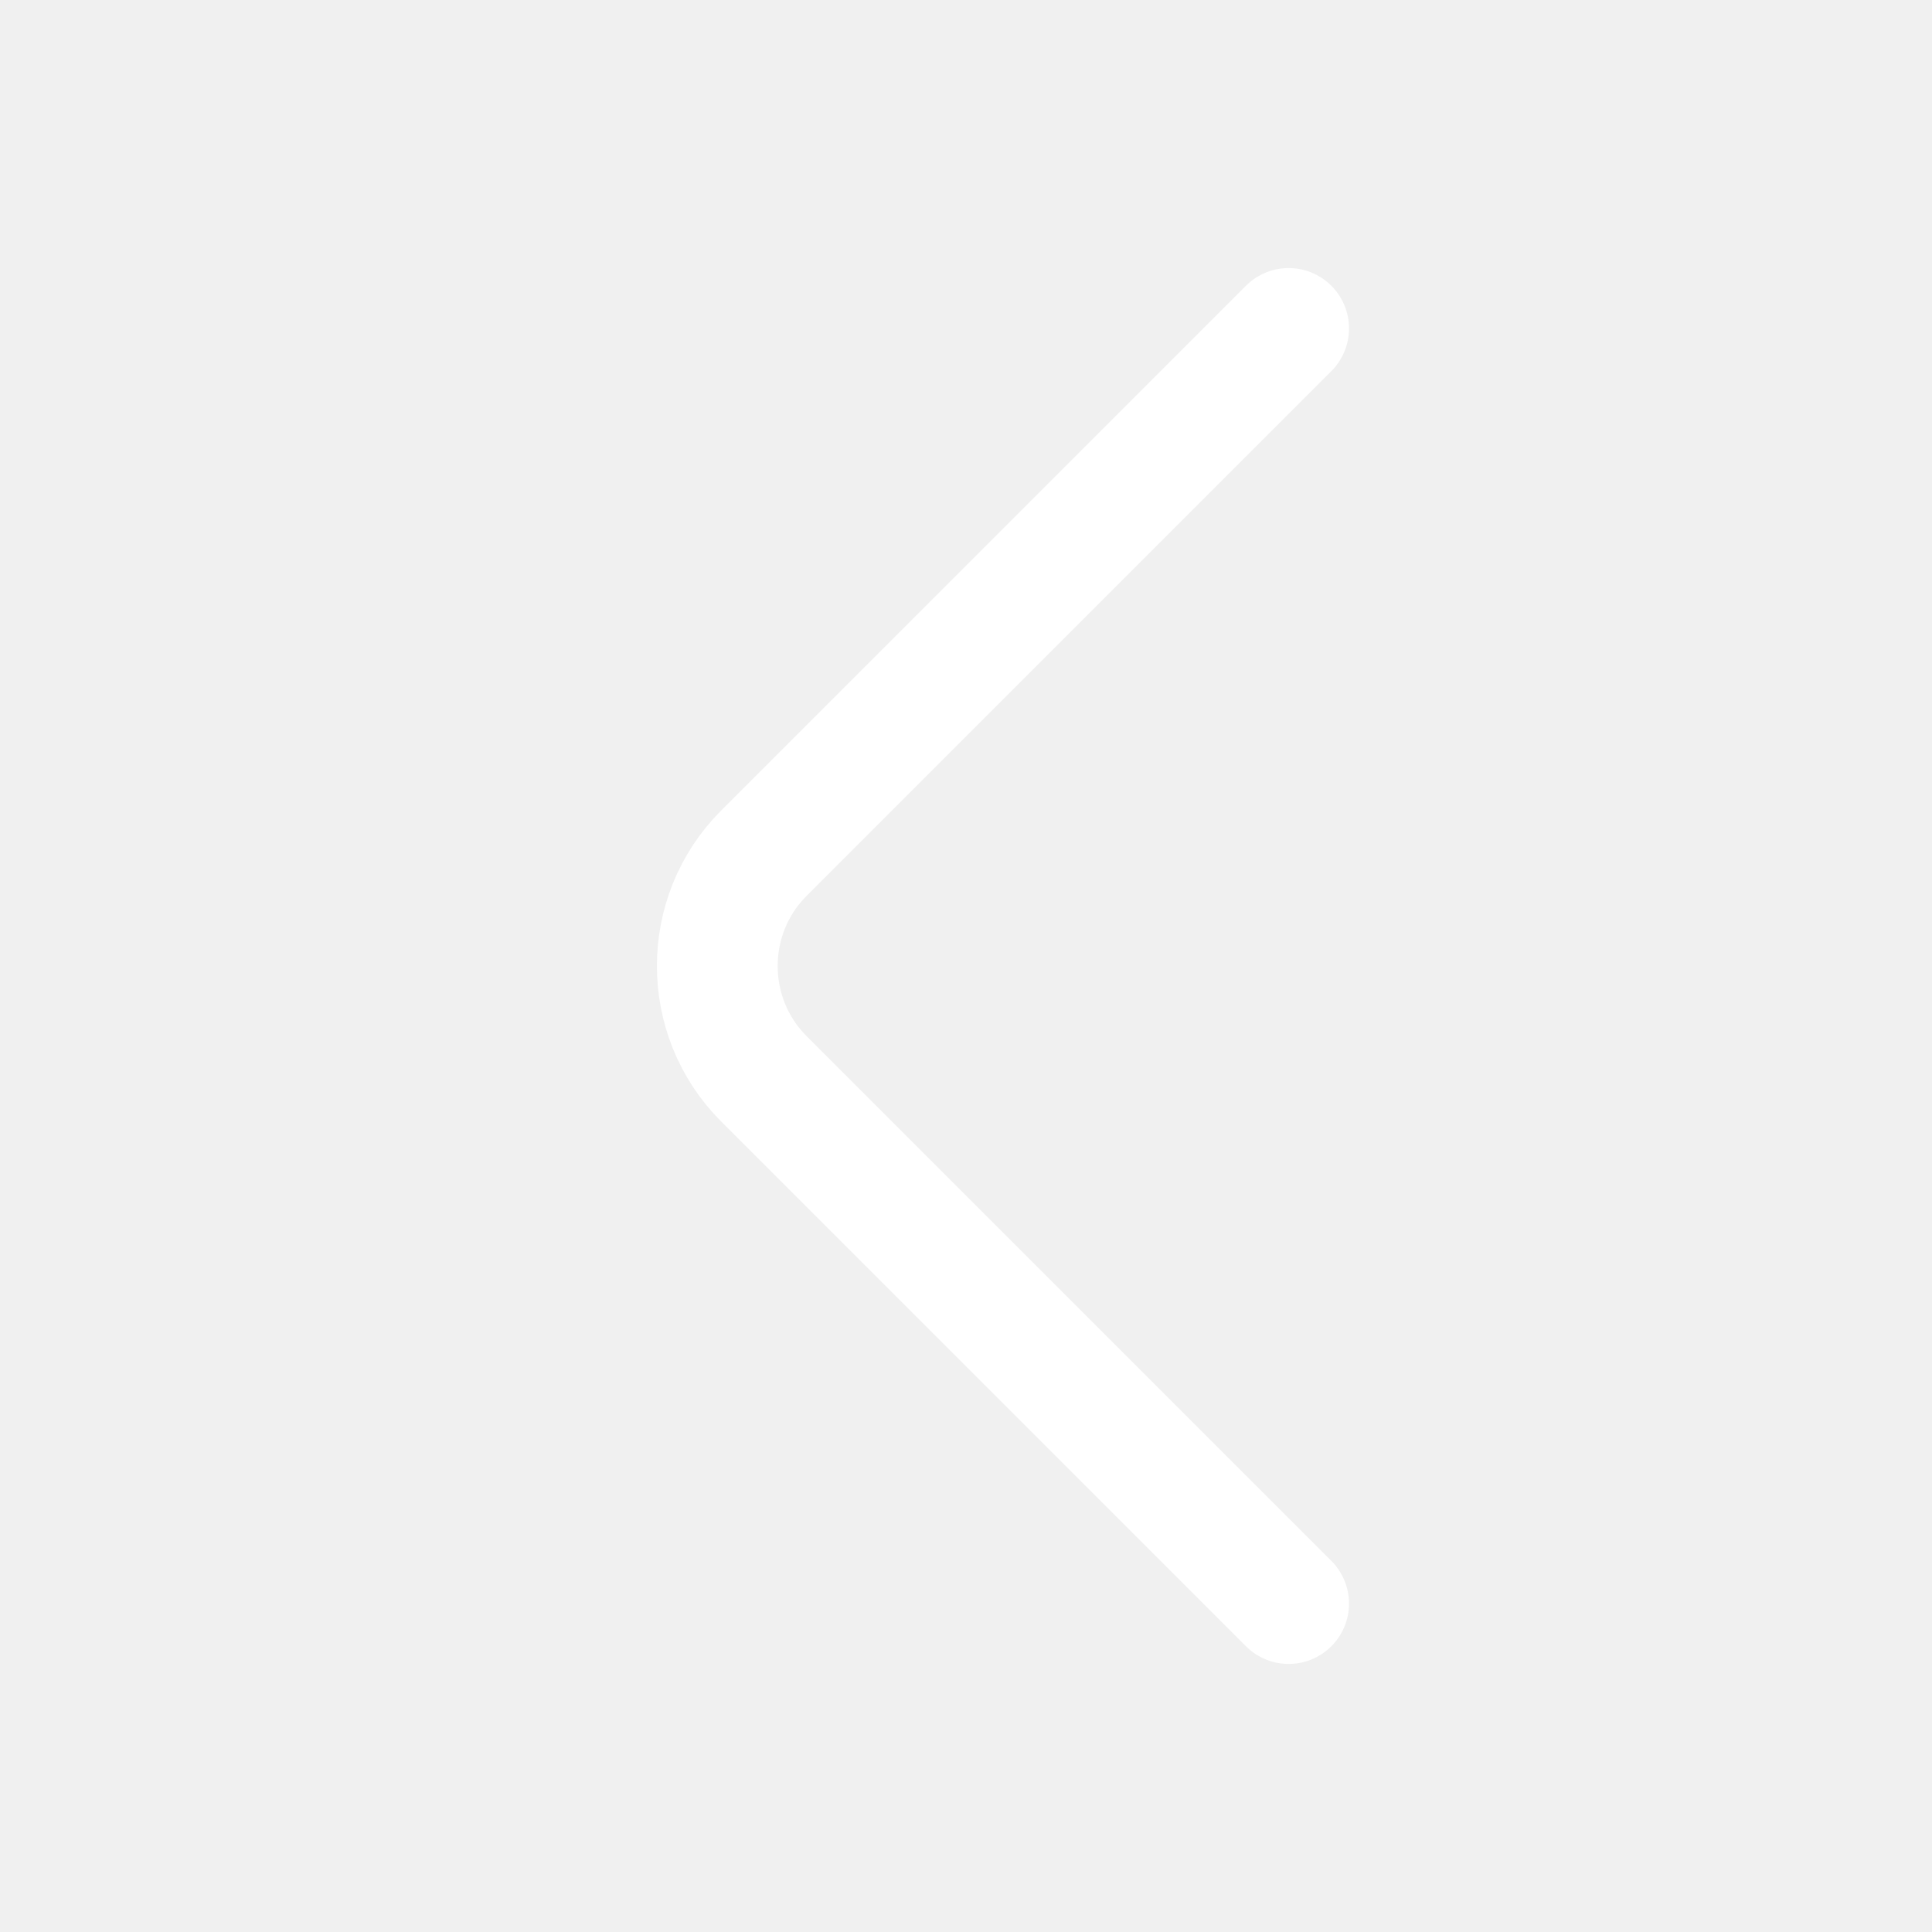
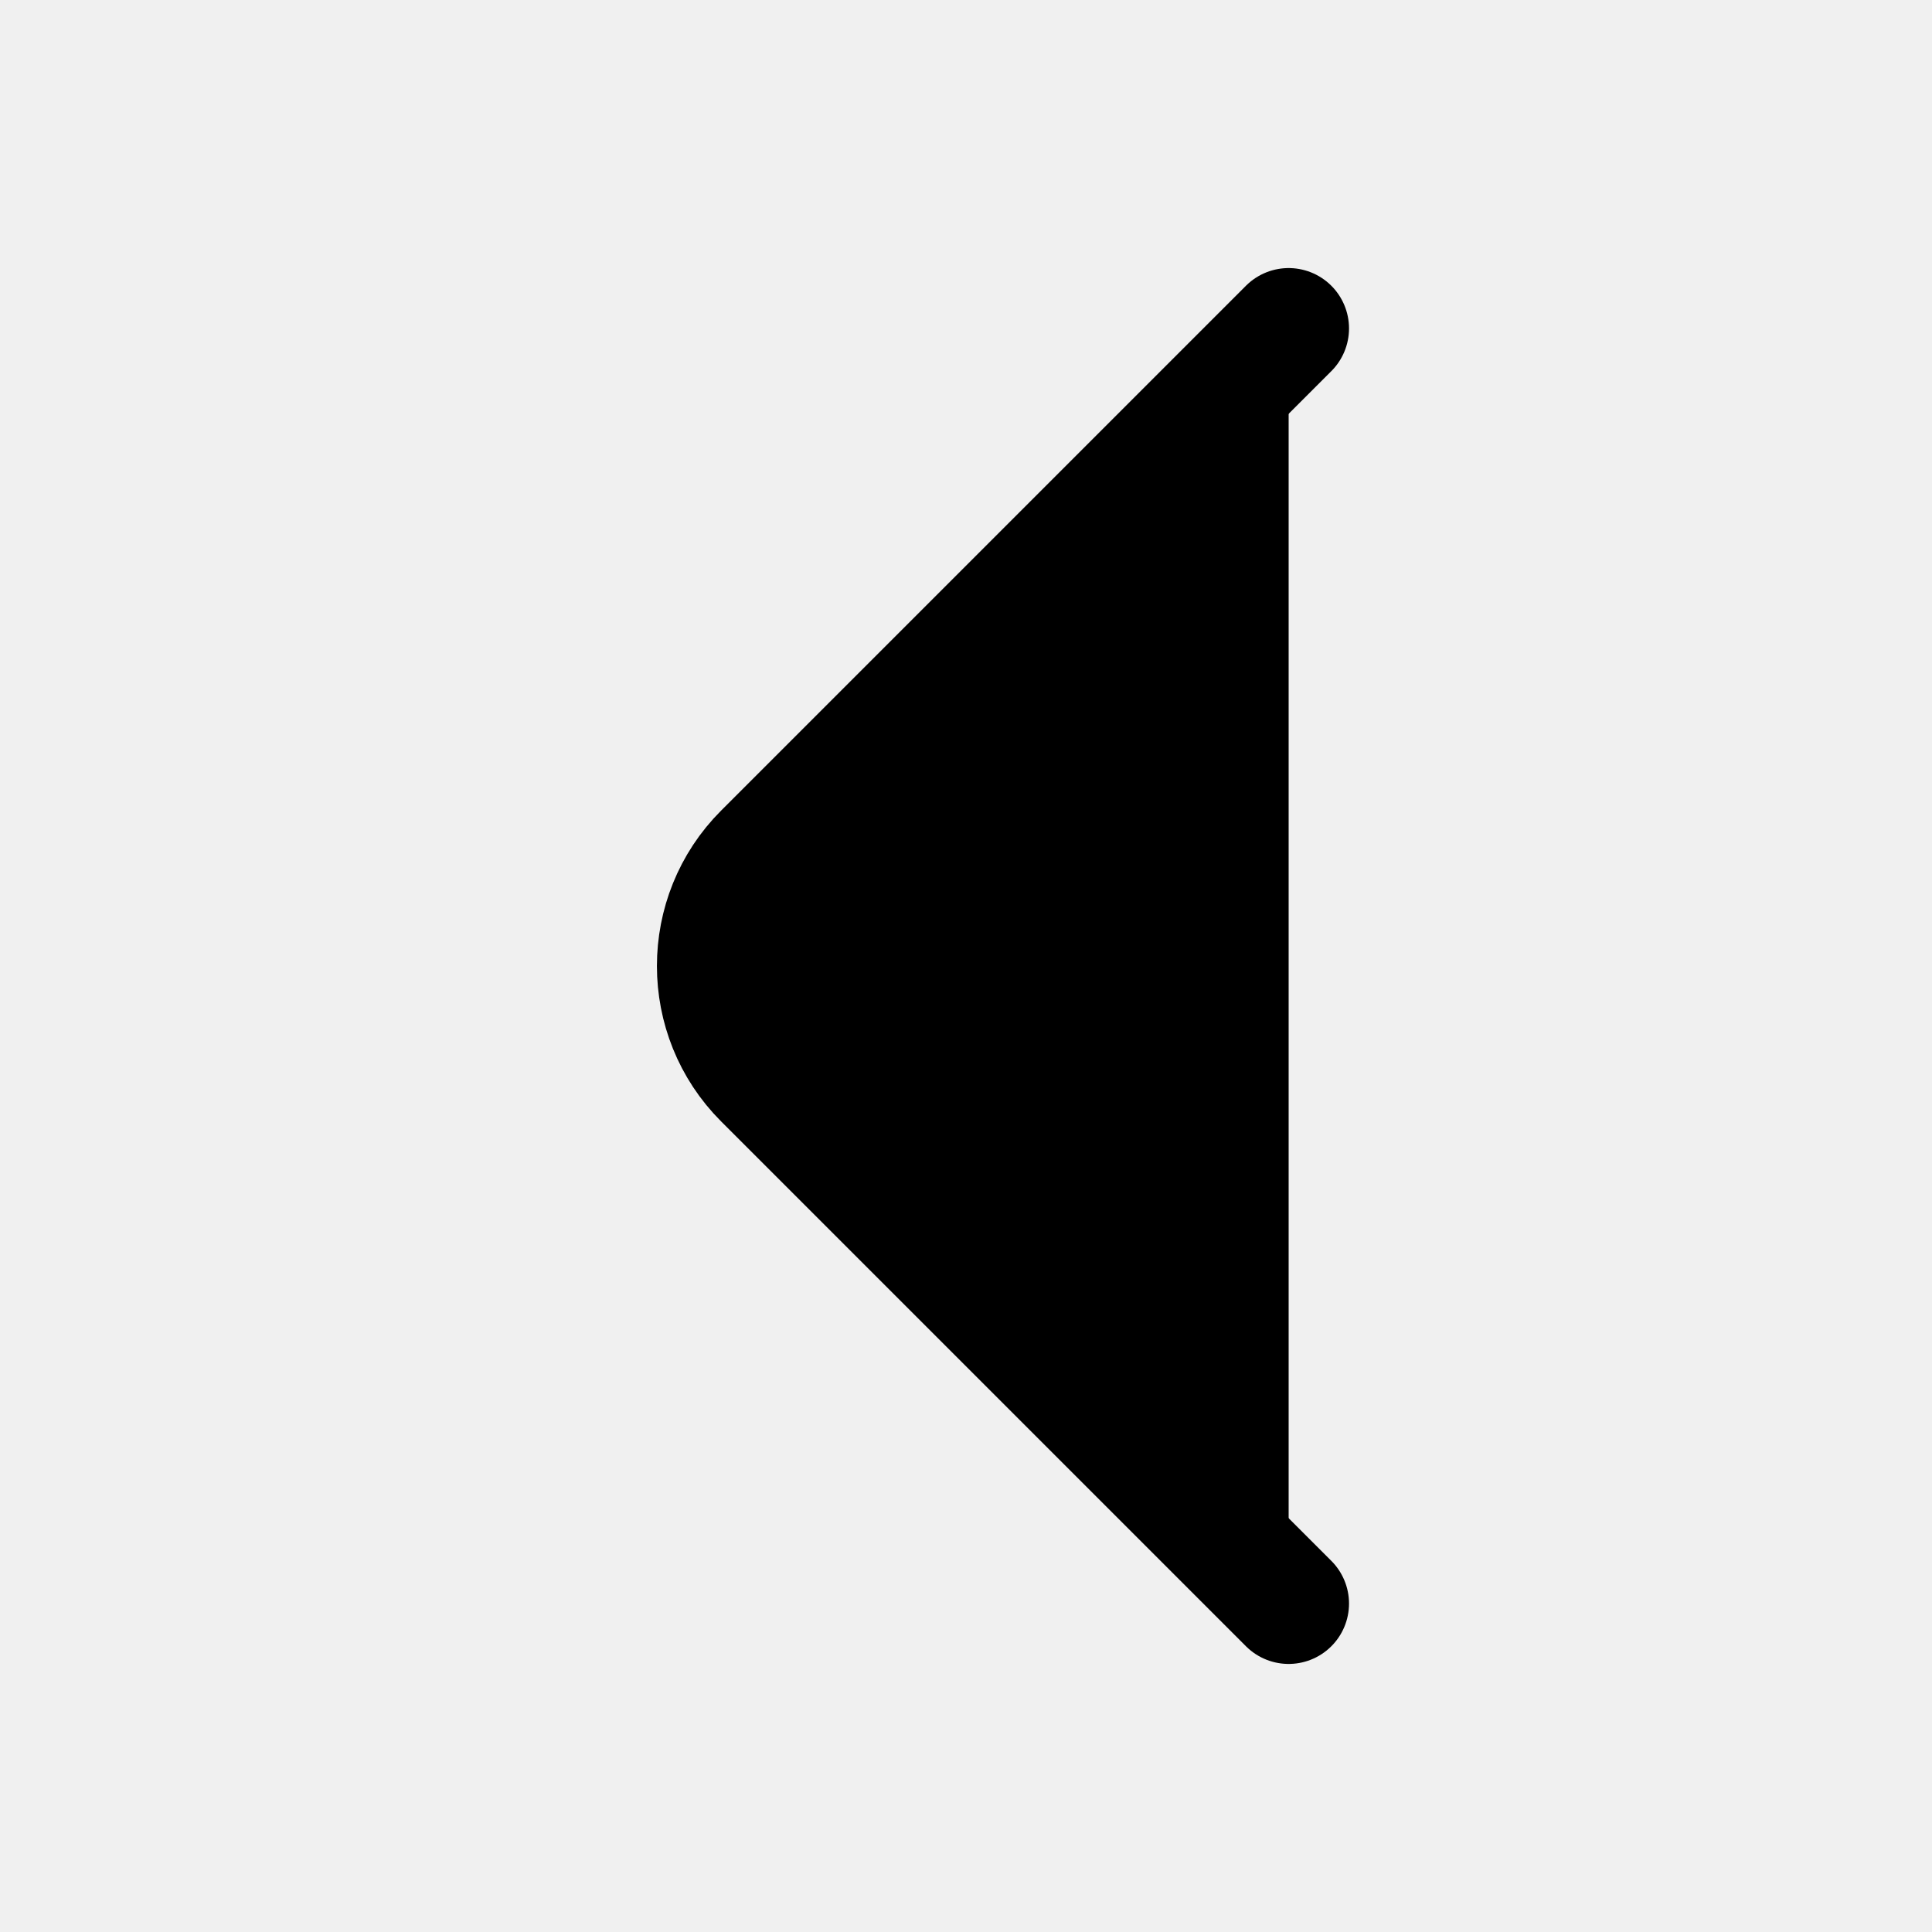
- <svg xmlns="http://www.w3.org/2000/svg" width="24" height="24" viewBox="0 0 24 24" fill="none">
-   <path d="M16.008 4.08L9.488 10.6C8.718 11.37 8.718 12.63 9.488 13.4L16.008 19.92" stroke="white" stroke-width="1.5" stroke-miterlimit="10" stroke-linecap="round" stroke-linejoin="round" />
+ <svg xmlns="http://www.w3.org/2000/svg" width="24" height="24" viewBox="0 0 24 24" fill="currentColor">
+   <path d="M16.008 4.08L9.488 10.6C8.718 11.37 8.718 12.63 9.488 13.4L16.008 19.92" stroke="currentColor" stroke-width="1.5" stroke-miterlimit="10" stroke-linecap="round" stroke-linejoin="round" />
</svg>
